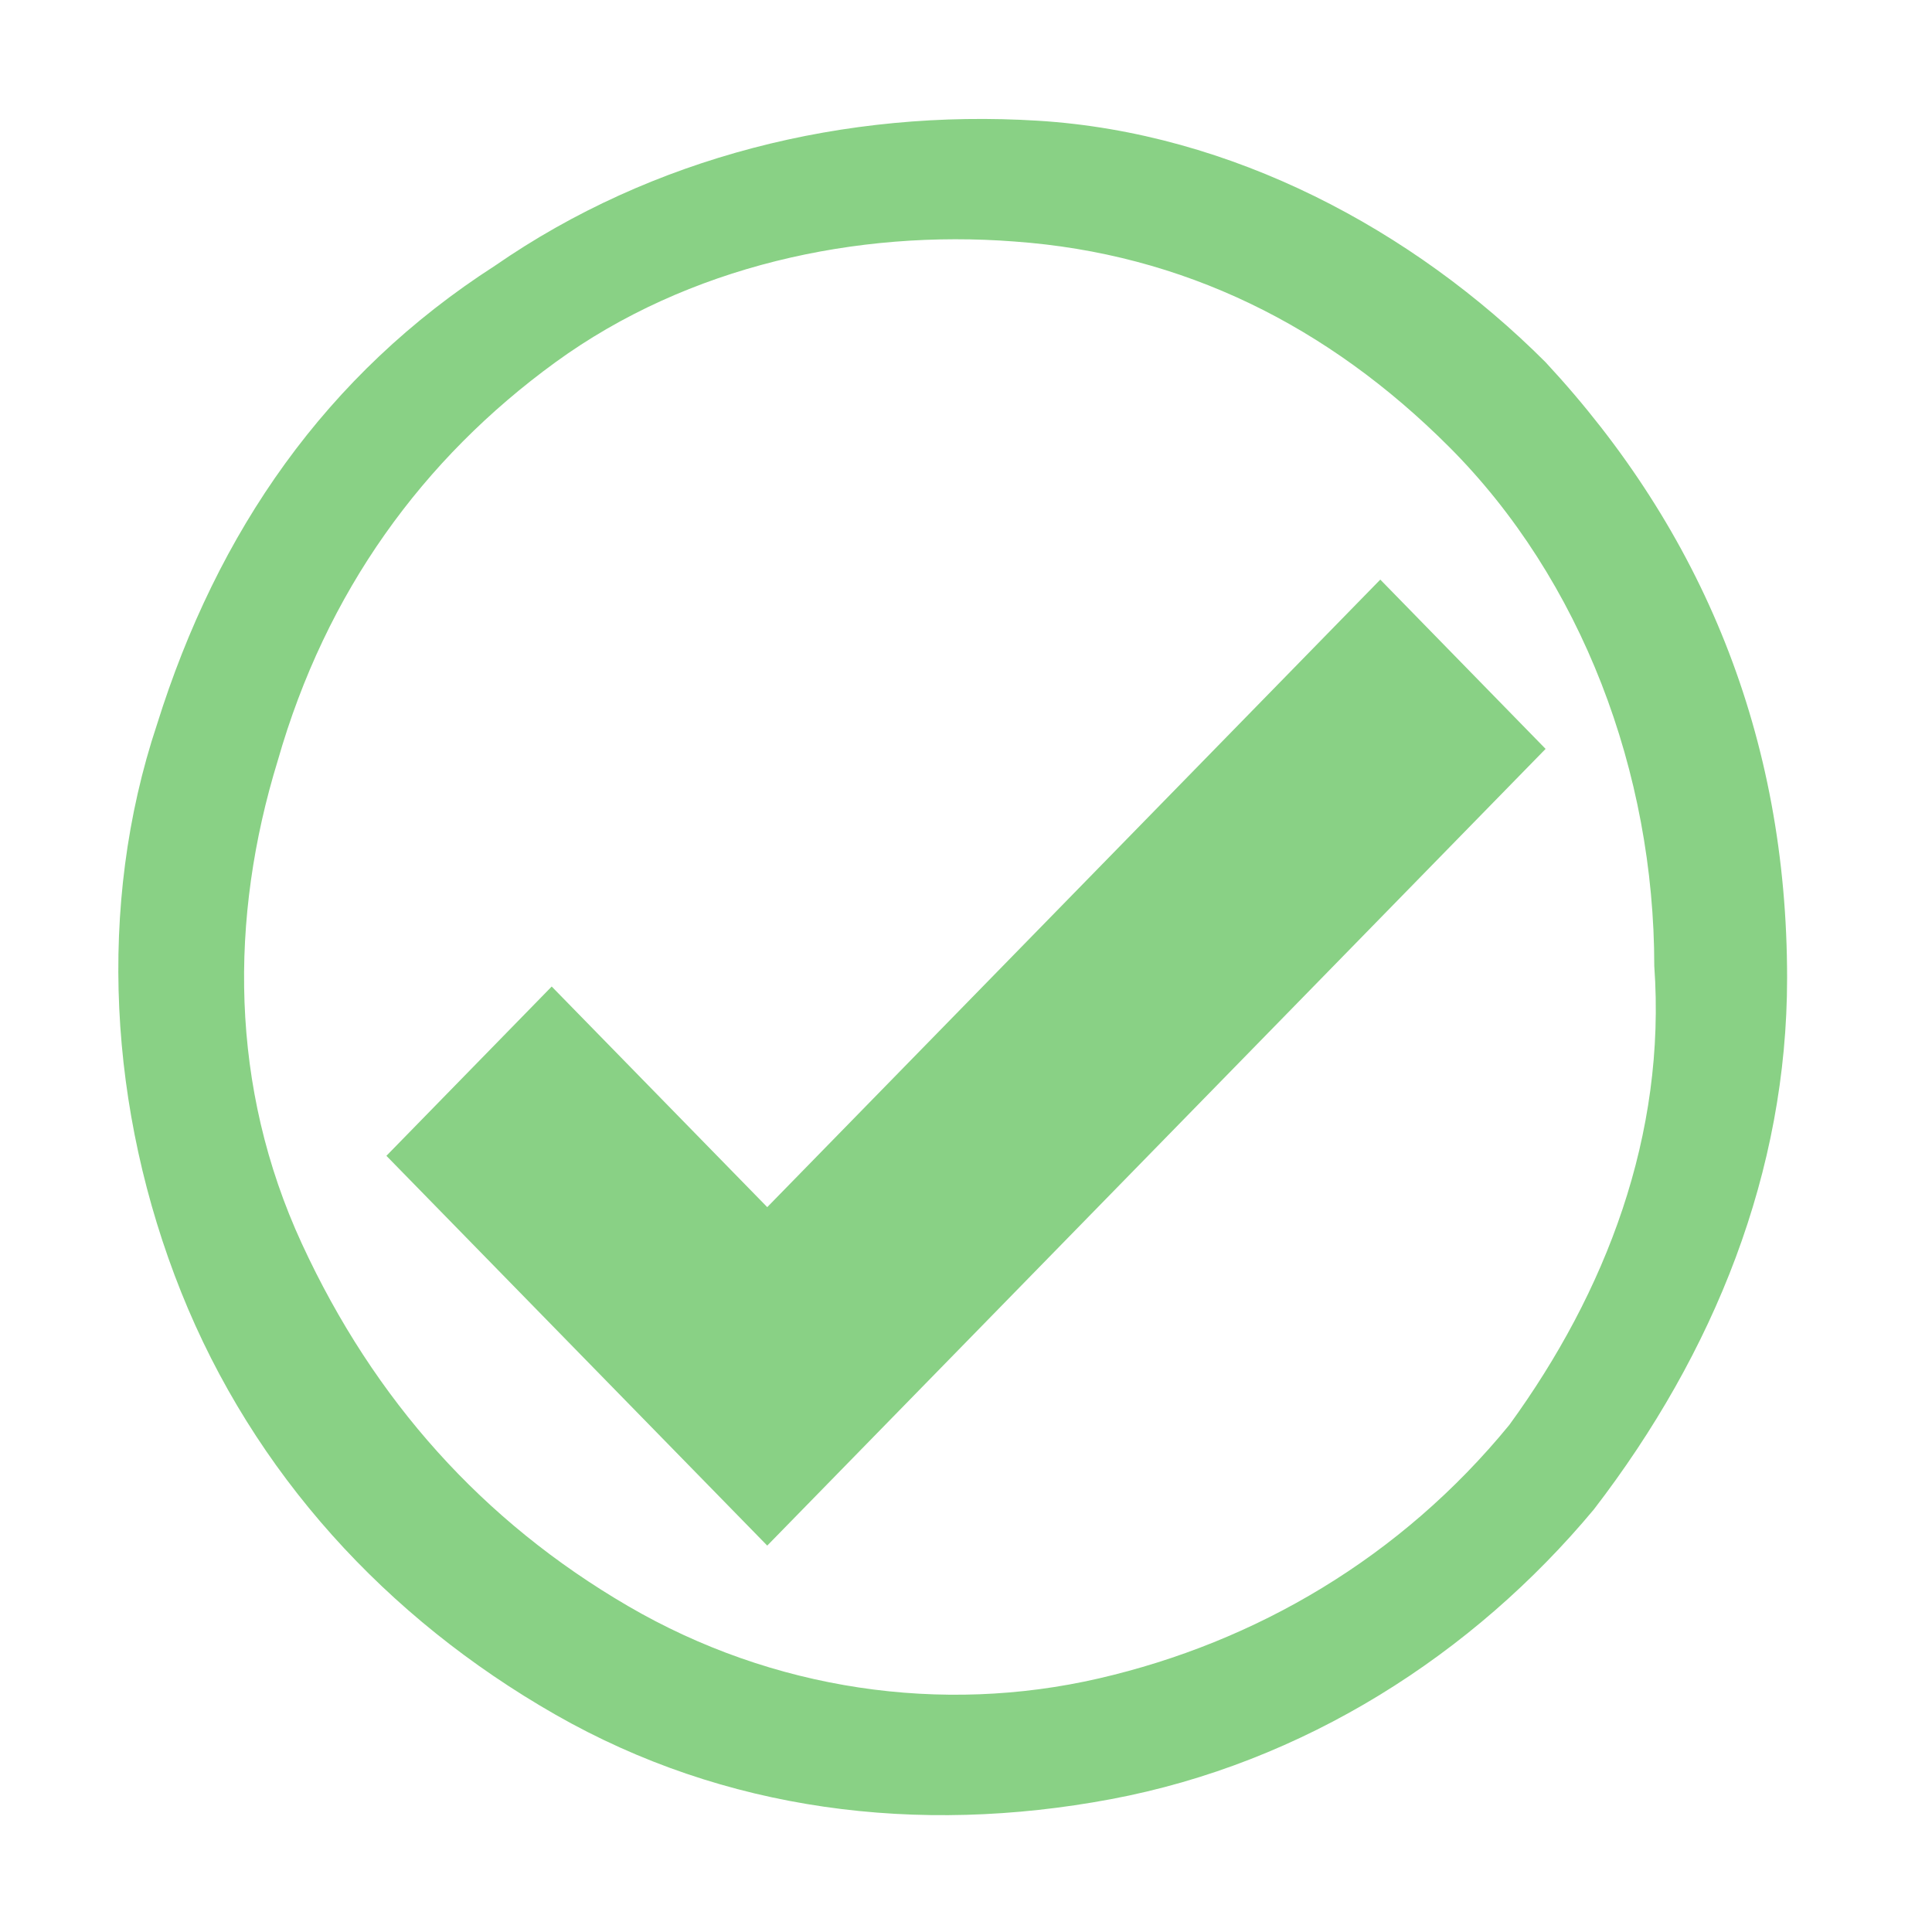
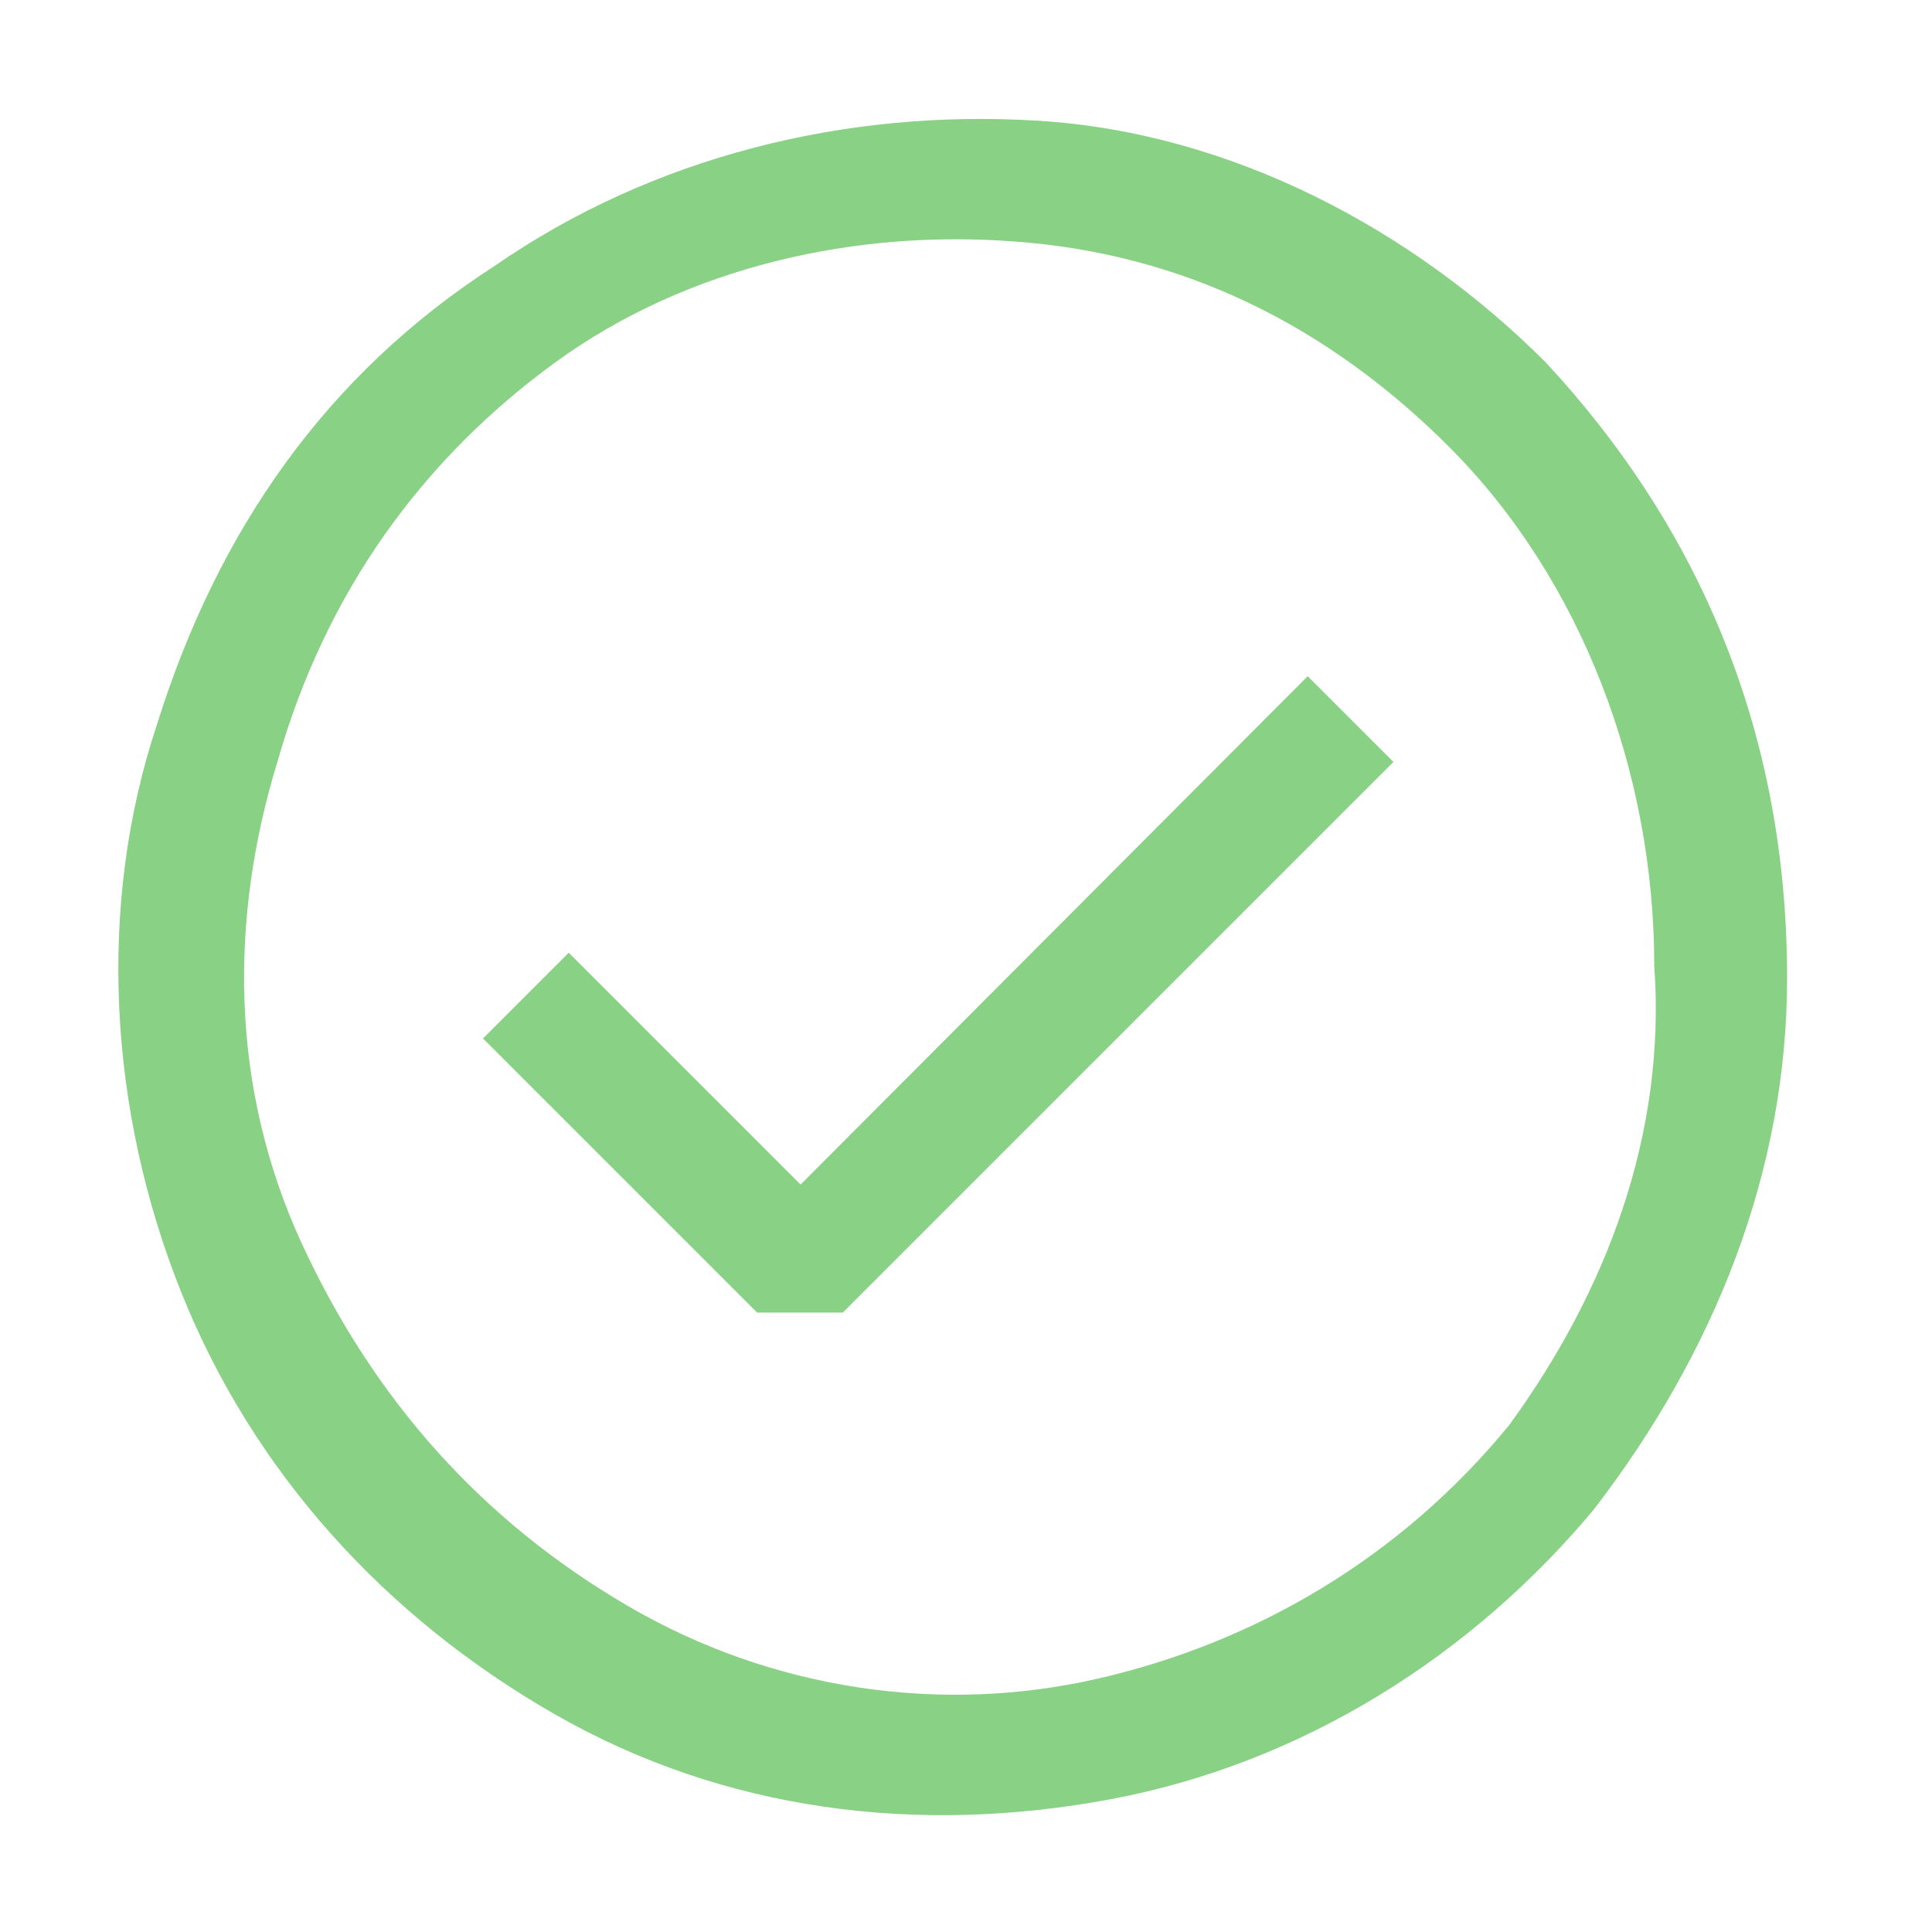
<svg xmlns="http://www.w3.org/2000/svg" width="16" height="16" viewBox="0 0 16 16" fill="none">
-   <path fill-rule="evenodd" clip-rule="evenodd" d="M8.6 1C10.2 1.1 11.7 1.9 12.8 3C14.1 4.4 14.8 6.1 14.8 8.1C14.8 9.7 14.2 11.2 13.2 12.5C12.2 13.7 10.8 14.6 9.2 14.9C7.6 15.2 6 15 4.6 14.2C3.2 13.4 2.1 12.2 1.5 10.7C0.9 9.2 0.8 7.5 1.3 6C1.8 4.4 2.7 3.1 4.1 2.2C5.4 1.3 7 0.9 8.6 1ZM9.1 13.9C10.4 13.6 11.6 12.9 12.5 11.8C13.3 10.7 13.8 9.4 13.7 8C13.7 6.4 13.1 4.8 12 3.7C11 2.7 9.8 2.1 8.4 2C7.1 1.9 5.7 2.2 4.6 3C3.5 3.8 2.7 4.9 2.3 6.3C1.9 7.6 1.9 9 2.5 10.3C3.1 11.6 4 12.6 5.2 13.3C6.4 14 7.8 14.2 9.1 13.9ZM3.2 9.572L6.354 12.8L12.8 6.202L11.431 4.8L6.354 9.997L4.569 8.17L3.2 9.572Z" fill="#89D185" />
+   <path d="M6.27 10.87H6.98L11.54 6.31L10.83 5.6L6.63 9.81L4.71 7.89L4 8.6L6.27 10.87Z" fill="#89D185" />
+   <path fill-rule="evenodd" clip-rule="evenodd" d="M8.6 1C10.2 1.1 11.7 1.9 12.8 3C14.1 4.4 14.8 6.1 14.8 8.1C14.8 9.7 14.2 11.2 13.2 12.5C12.2 13.7 10.8 14.6 9.2 14.9C7.6 15.2 6 15 4.6 14.2C3.2 13.4 2.1 12.2 1.5 10.7C0.9 9.2 0.8 7.5 1.3 6C1.8 4.4 2.7 3.1 4.1 2.2C5.4 1.3 7 0.9 8.6 1ZM9.1 13.9C10.4 13.6 11.6 12.9 12.5 11.8C13.3 10.7 13.8 9.4 13.7 8C13.7 6.4 13.1 4.8 12 3.7C11 2.7 9.8 2.1 8.4 2C7.1 1.9 5.7 2.2 4.6 3C3.5 3.8 2.7 4.9 2.3 6.3C1.9 7.6 1.9 9 2.5 10.3C3.1 11.6 4 12.6 5.2 13.3C6.4 14 7.8 14.2 9.1 13.9Z" fill="#89D185" />
</svg>
